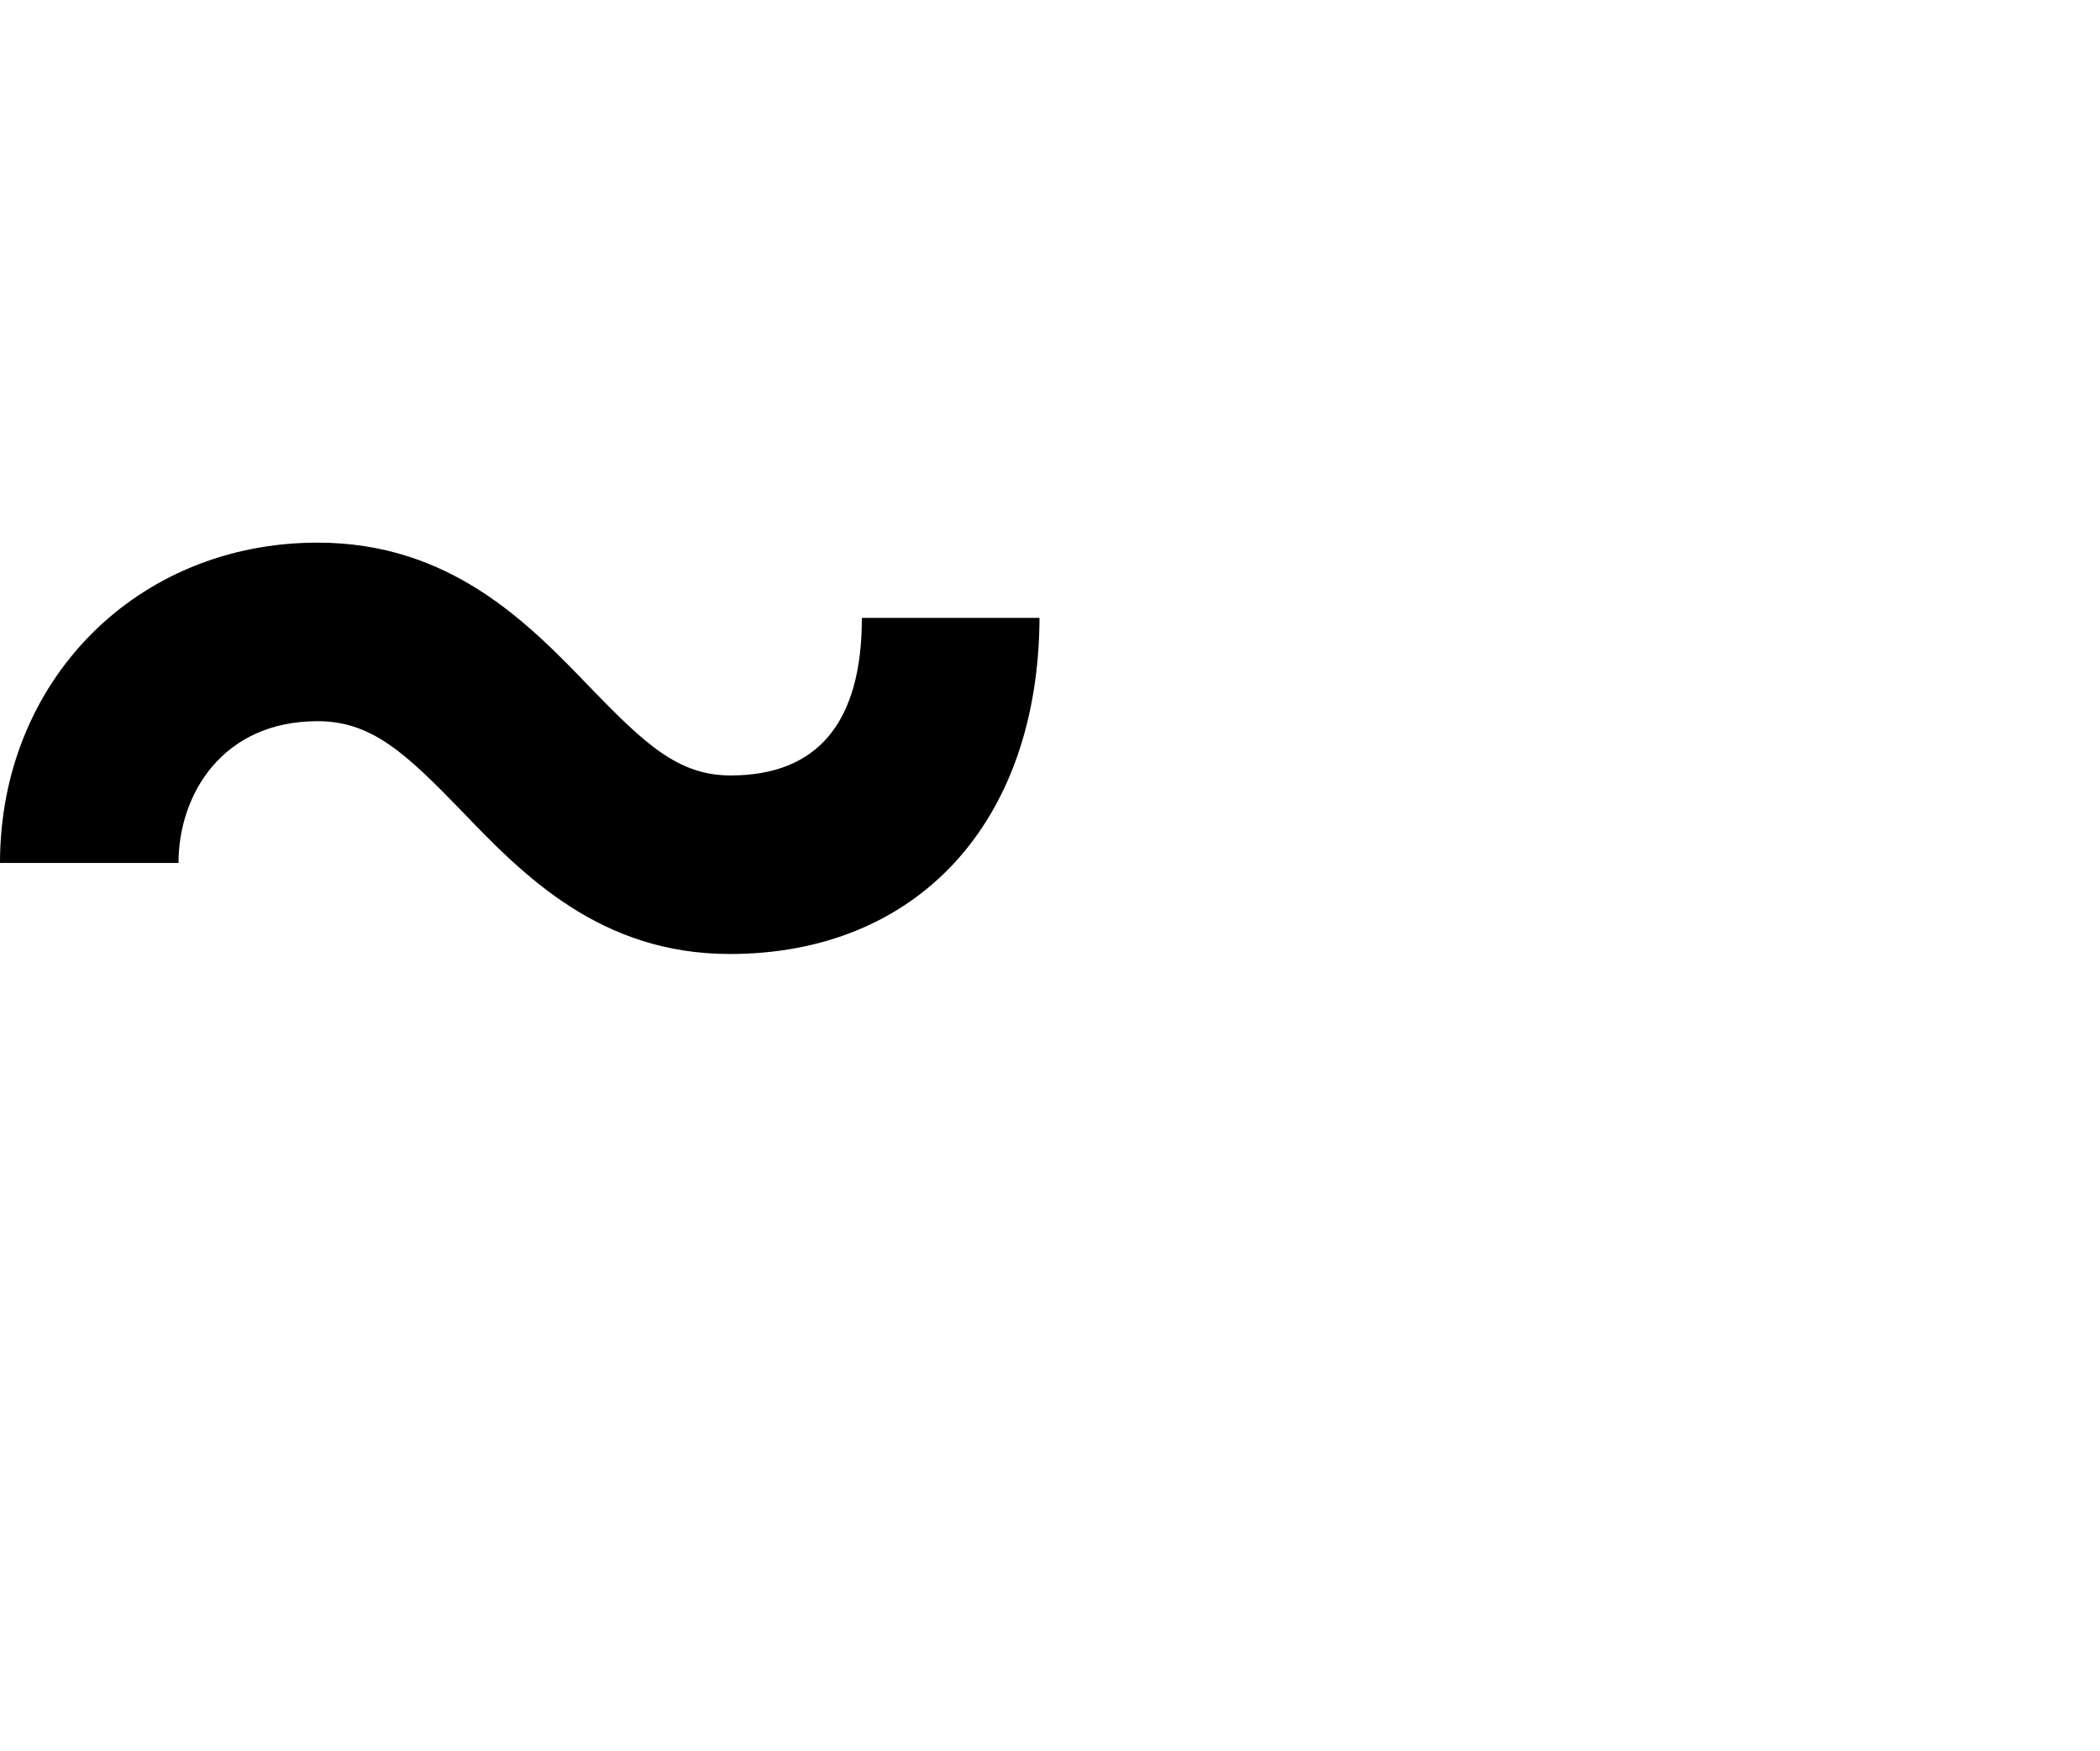
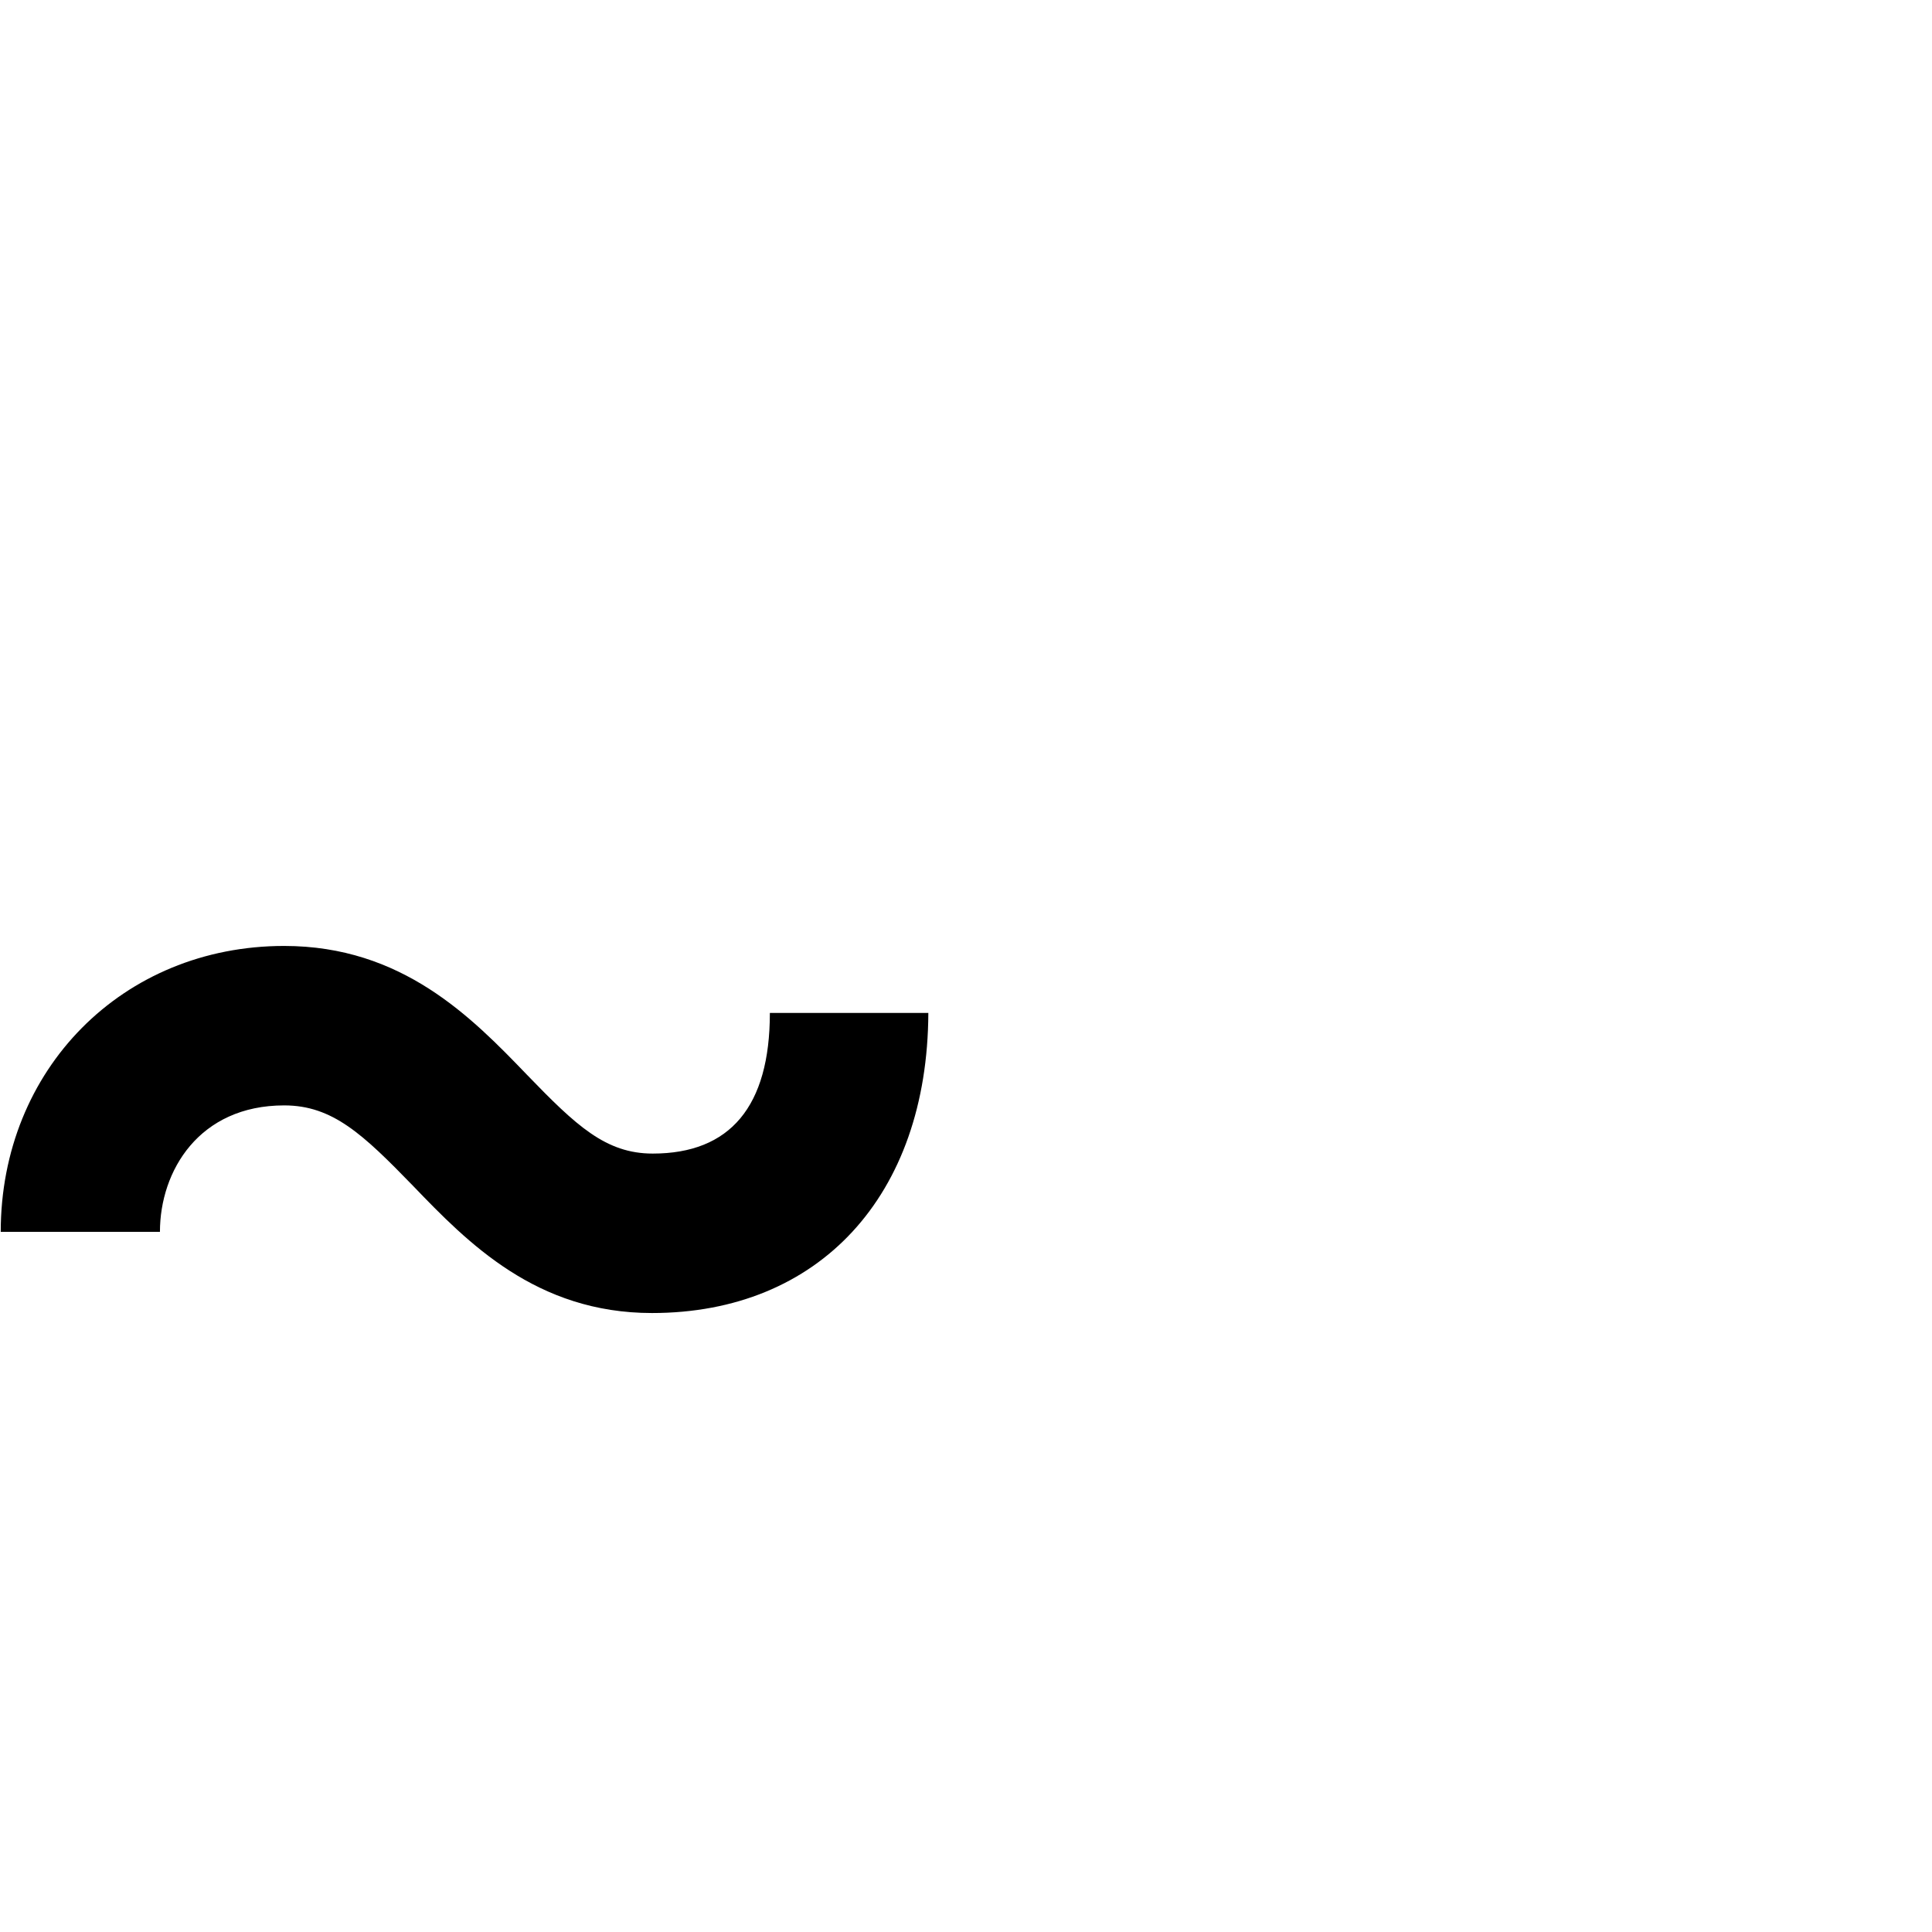
- <svg xmlns="http://www.w3.org/2000/svg" version="1.1" viewBox="0,0,240,200">
+ <svg xmlns="http://www.w3.org/2000/svg" version="1.1" id="Layer_1" x="0px" y="0px" viewBox="0 0 790 790" style="enable-background:new 0 0 790 790;" xml:space="preserve">
  <g>
-     <path d="M83.4,109c-14.8,0-23.6-9-30.6-16.3c-6.4-6.6-10.3-10.3-16.5-10.3c-10.9,0-15.9,8.4-15.9,16.2H0   c0-20.8,15.6-36.6,36.3-36.6c15.1,0,24,9.1,31.1,16.5c6.3,6.5,10.1,10.1,16.1,10.1c9.9,0,15-6,15-18h20.3   C118.7,94,104.8,109,83.4,109z" />
+     <path d="M266.6,536.9c-47.3,0-75.3-28.7-97.7-52C148.4,463.8,136,452,116.2,452c-34.8,0-50.8,26.8-50.8,51.7H0.3   c0-66.4,49.8-116.9,115.9-116.9c48.2,0,76.6,29.1,99.3,52.7c20.1,20.8,32.2,32.2,51.4,32.2c31.6,0,47.9-19.2,47.9-57.5h64.8   C379.3,489,334.9,536.9,266.6,536.9z" />
  </g>
</svg>
